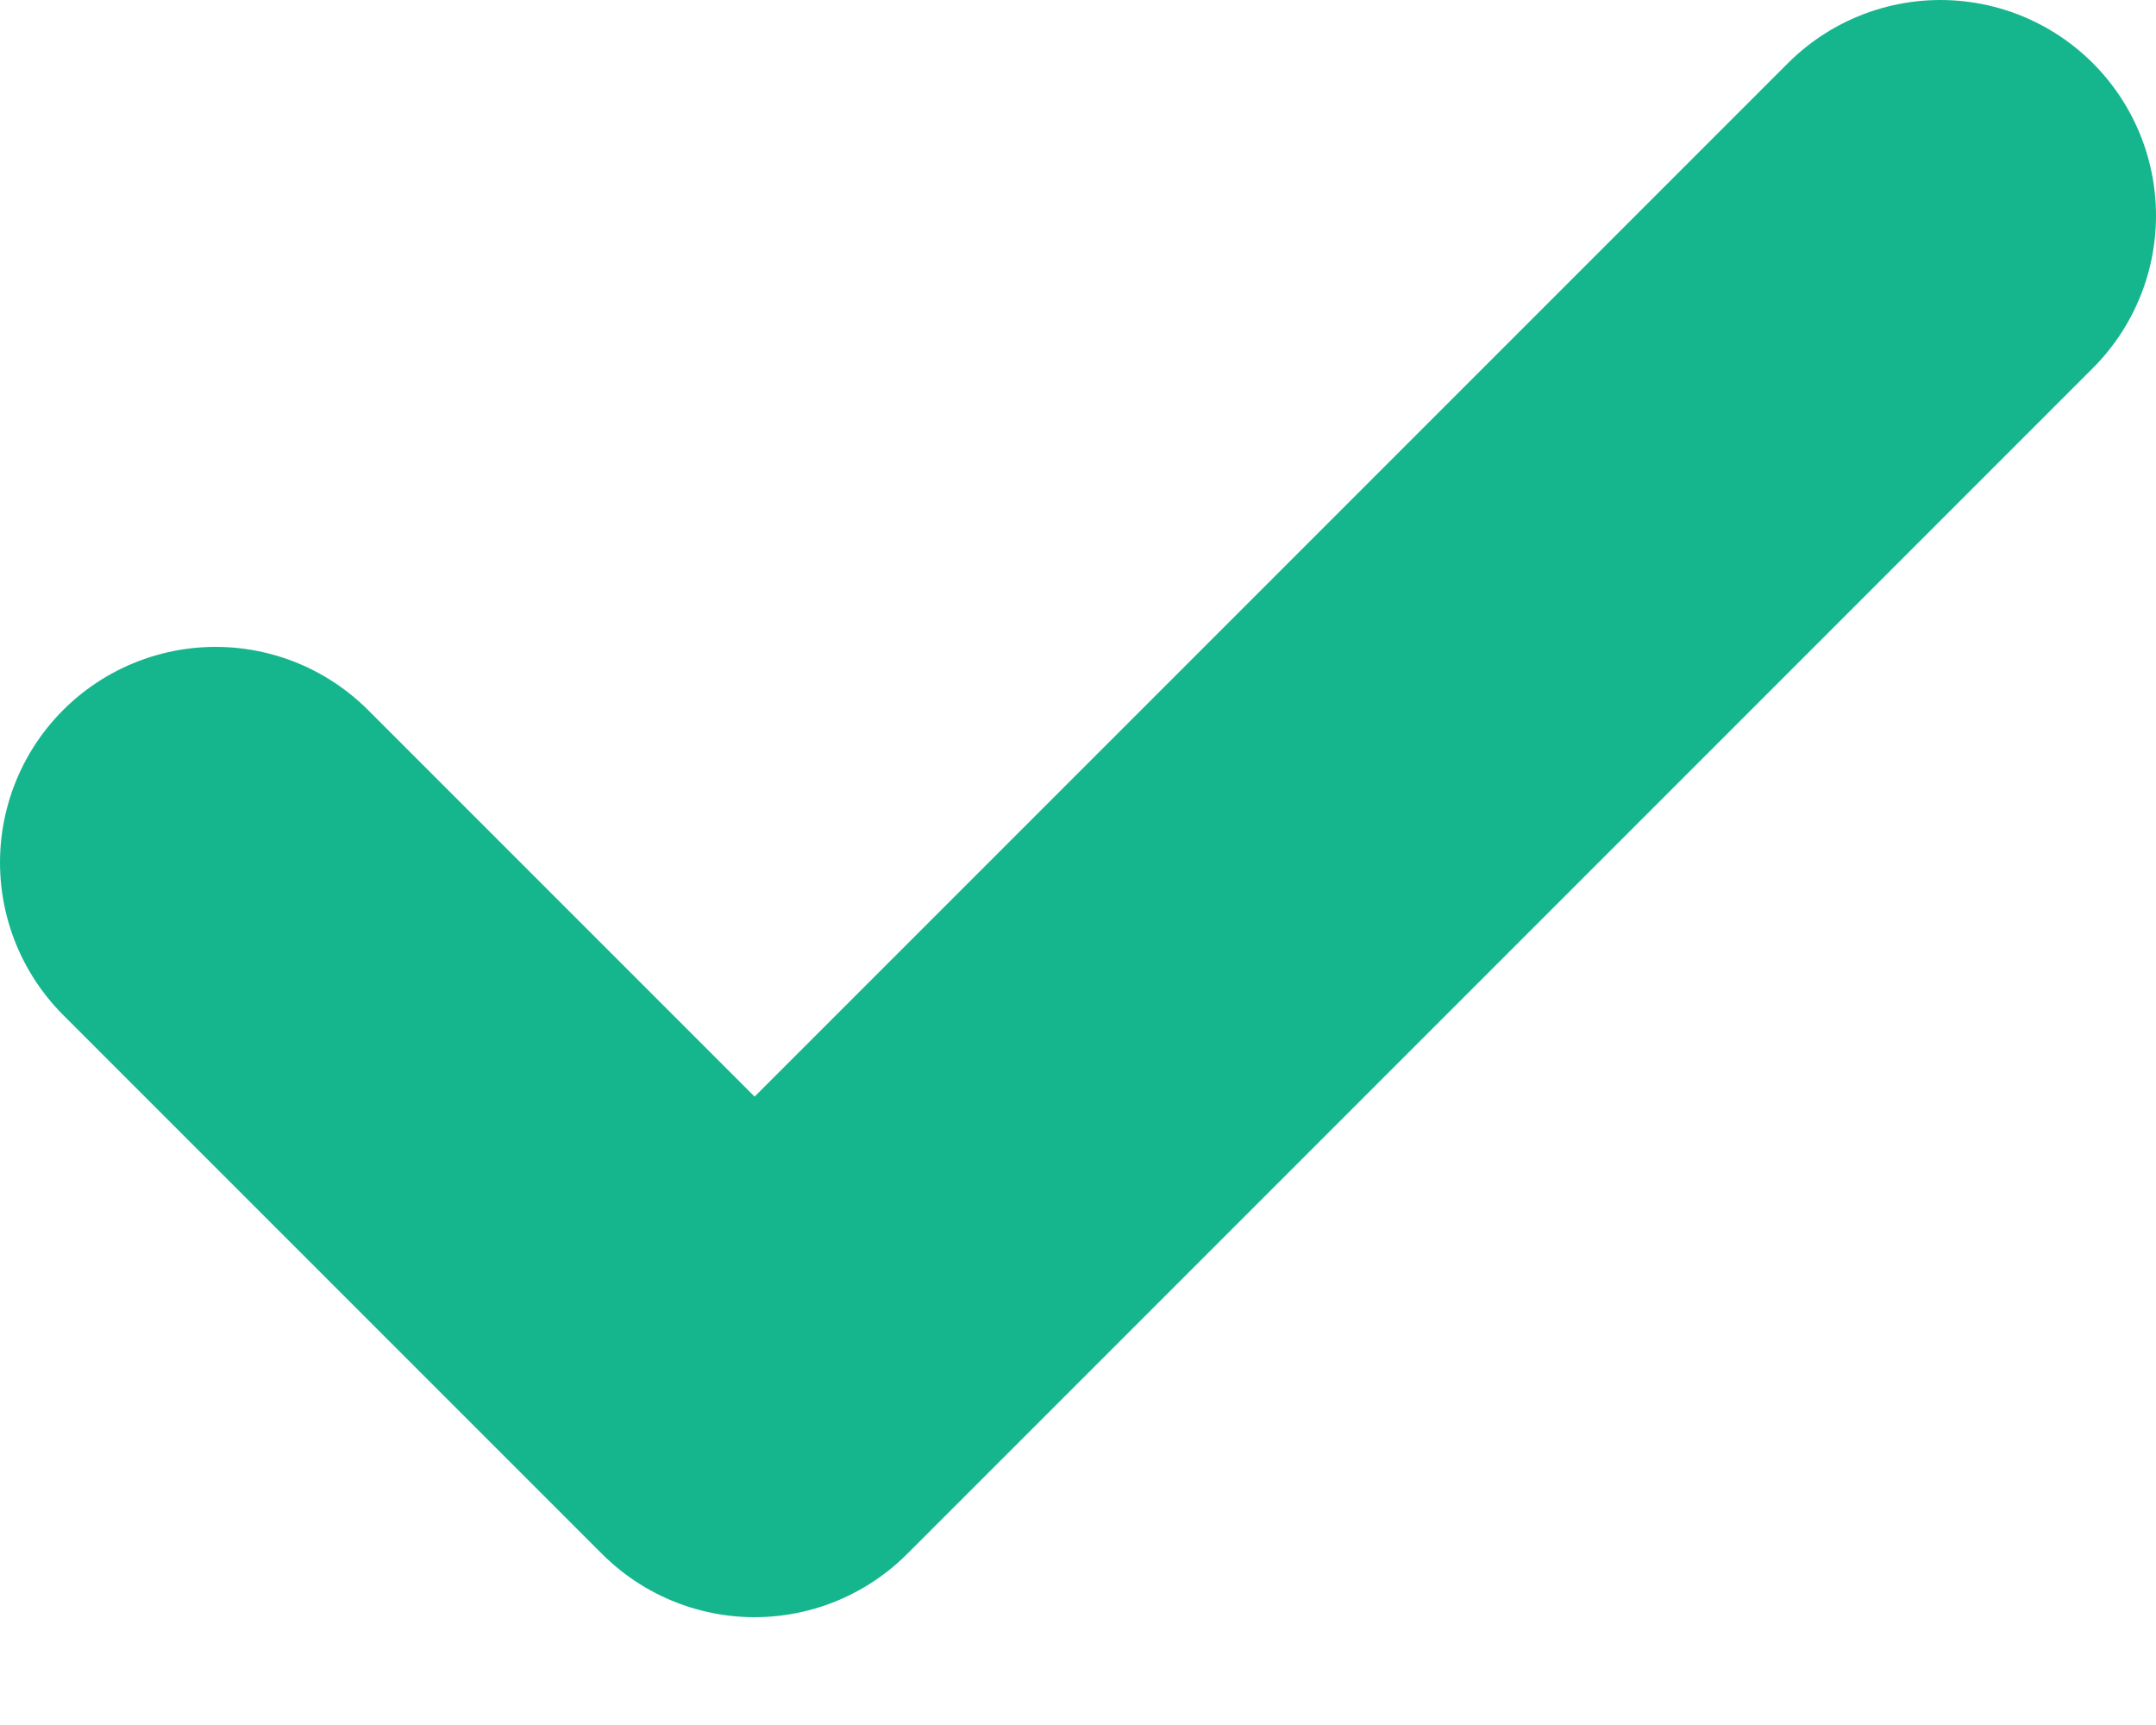
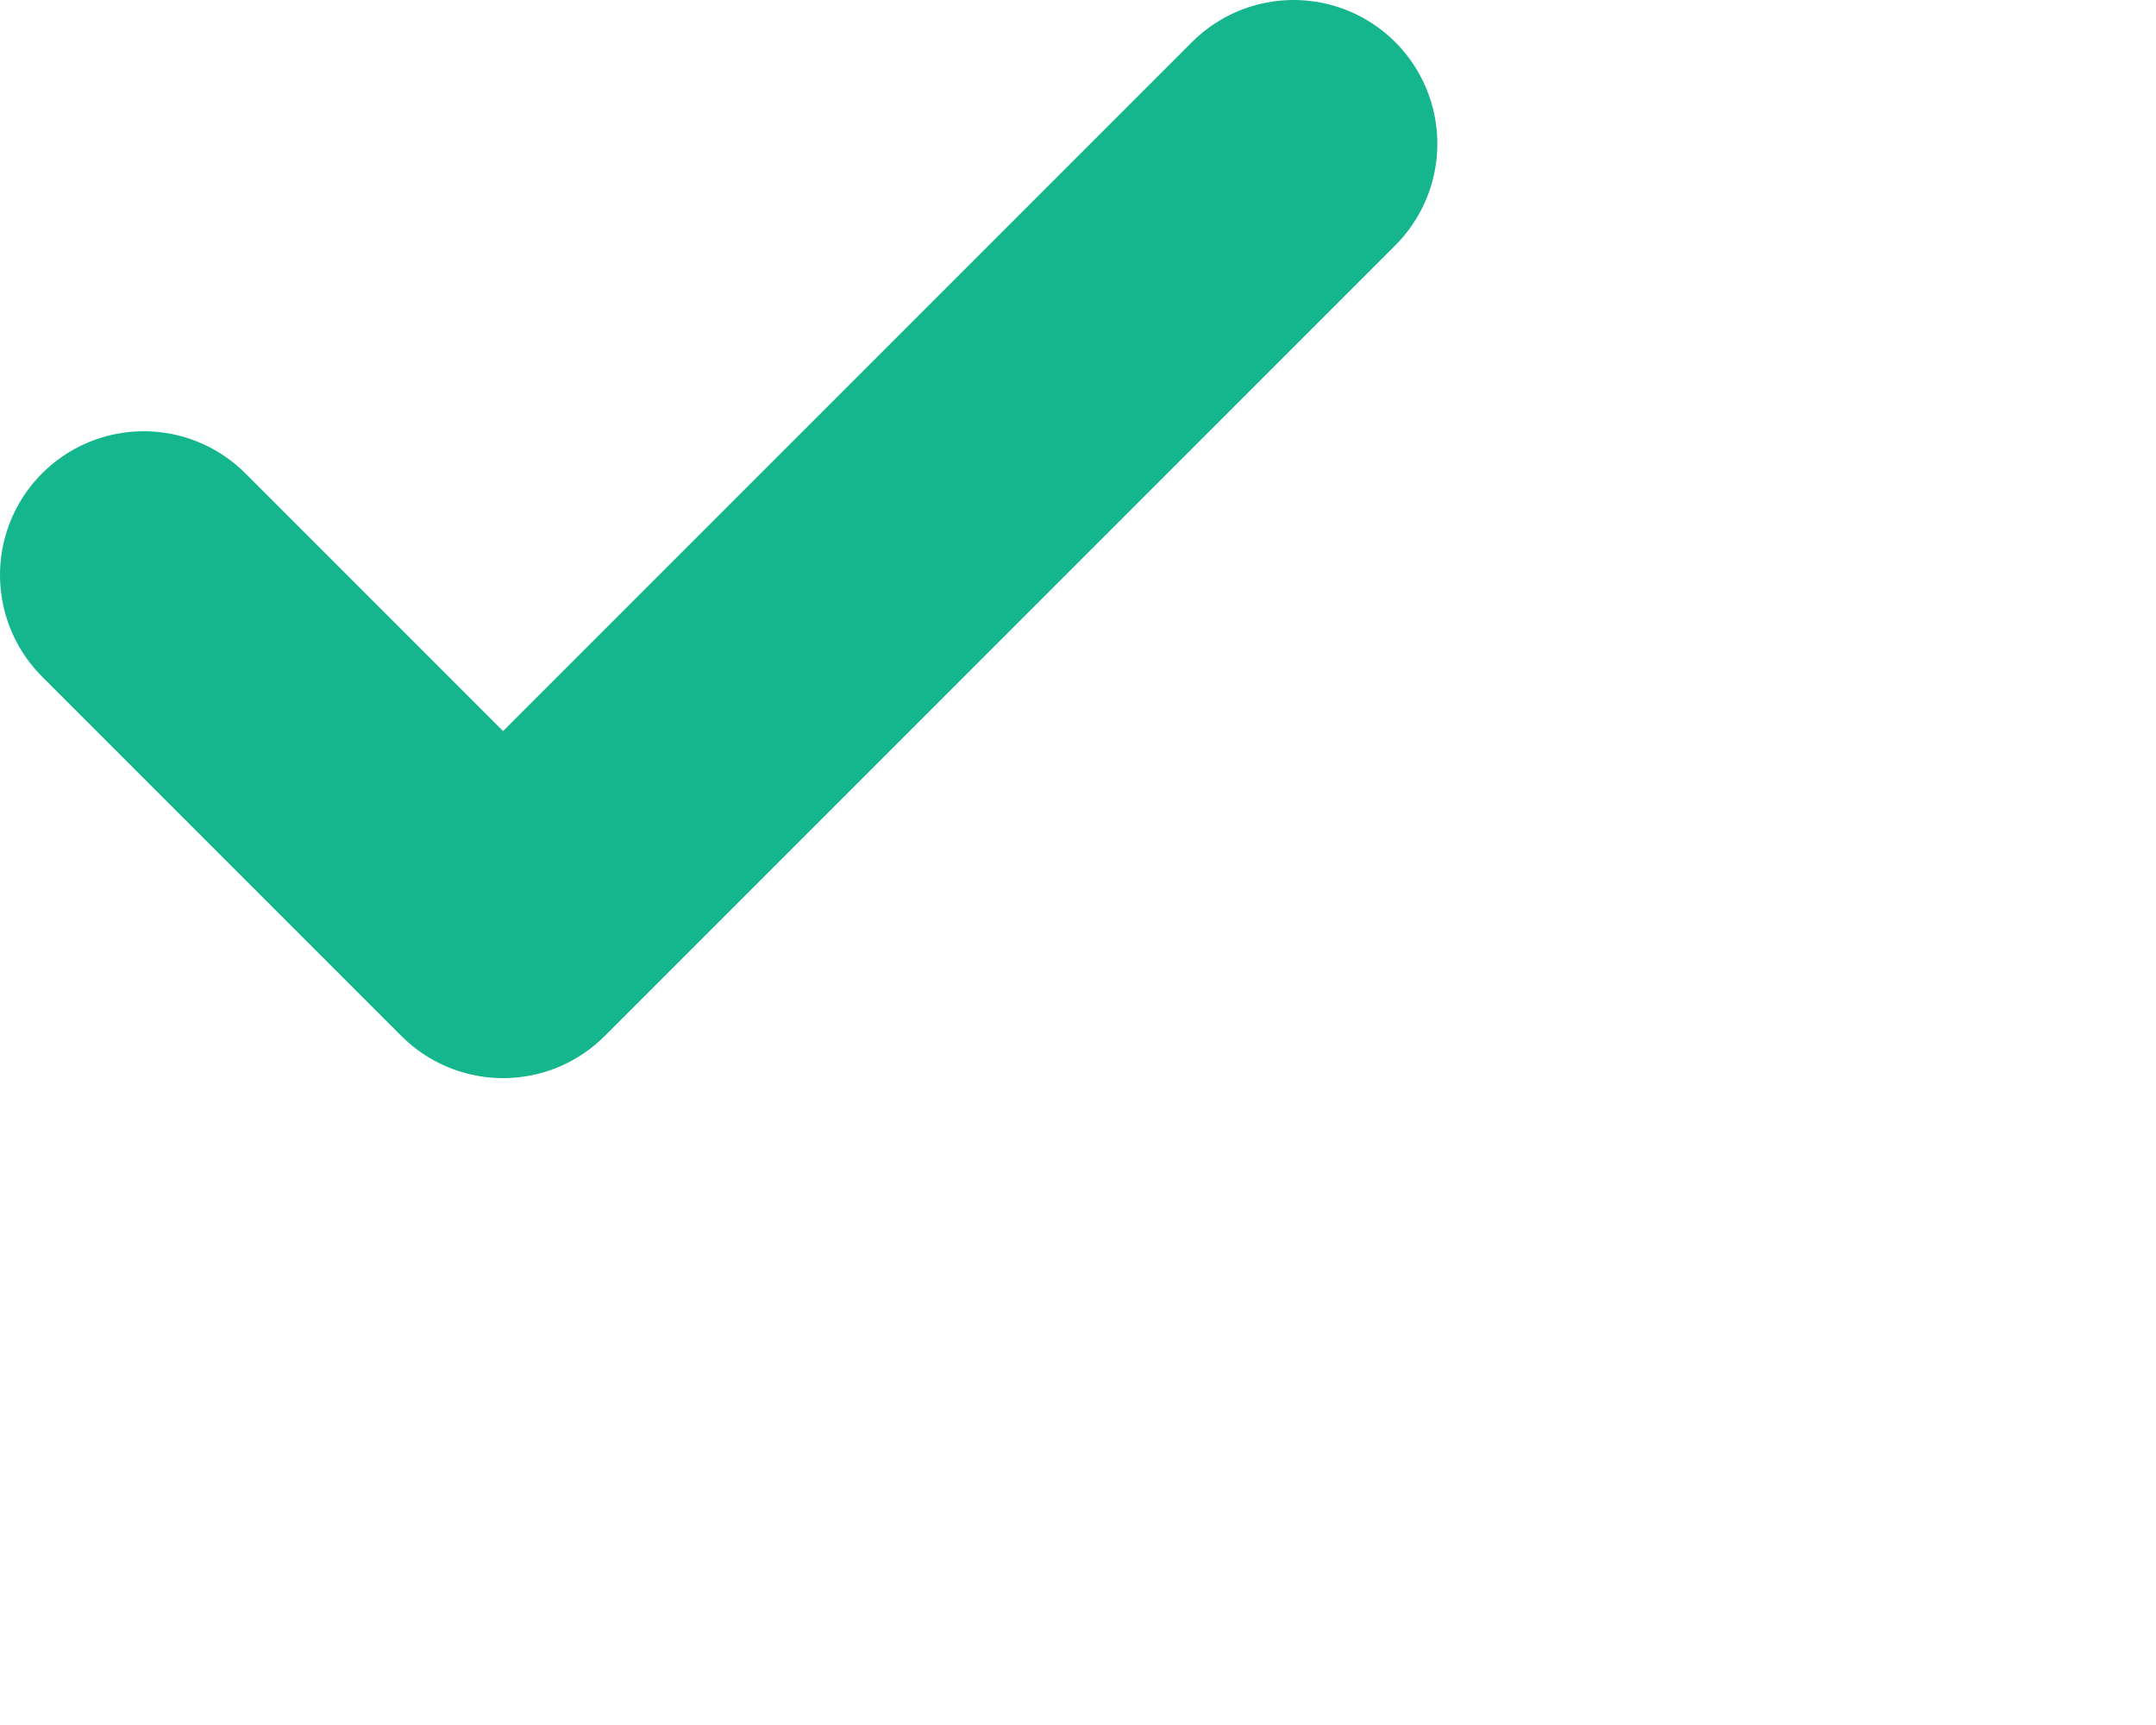
- <svg xmlns="http://www.w3.org/2000/svg" width="10" height="8" viewBox="0 0 10 8" fill="none">
+ <svg xmlns="http://www.w3.org/2000/svg" width="15" height="12" viewBox="0 0 15 12" fill="none">
  <path d="M9 1L3.5 6.5L1 4" stroke="#15B68E" stroke-width="2" stroke-linecap="round" stroke-linejoin="round" />
</svg>
